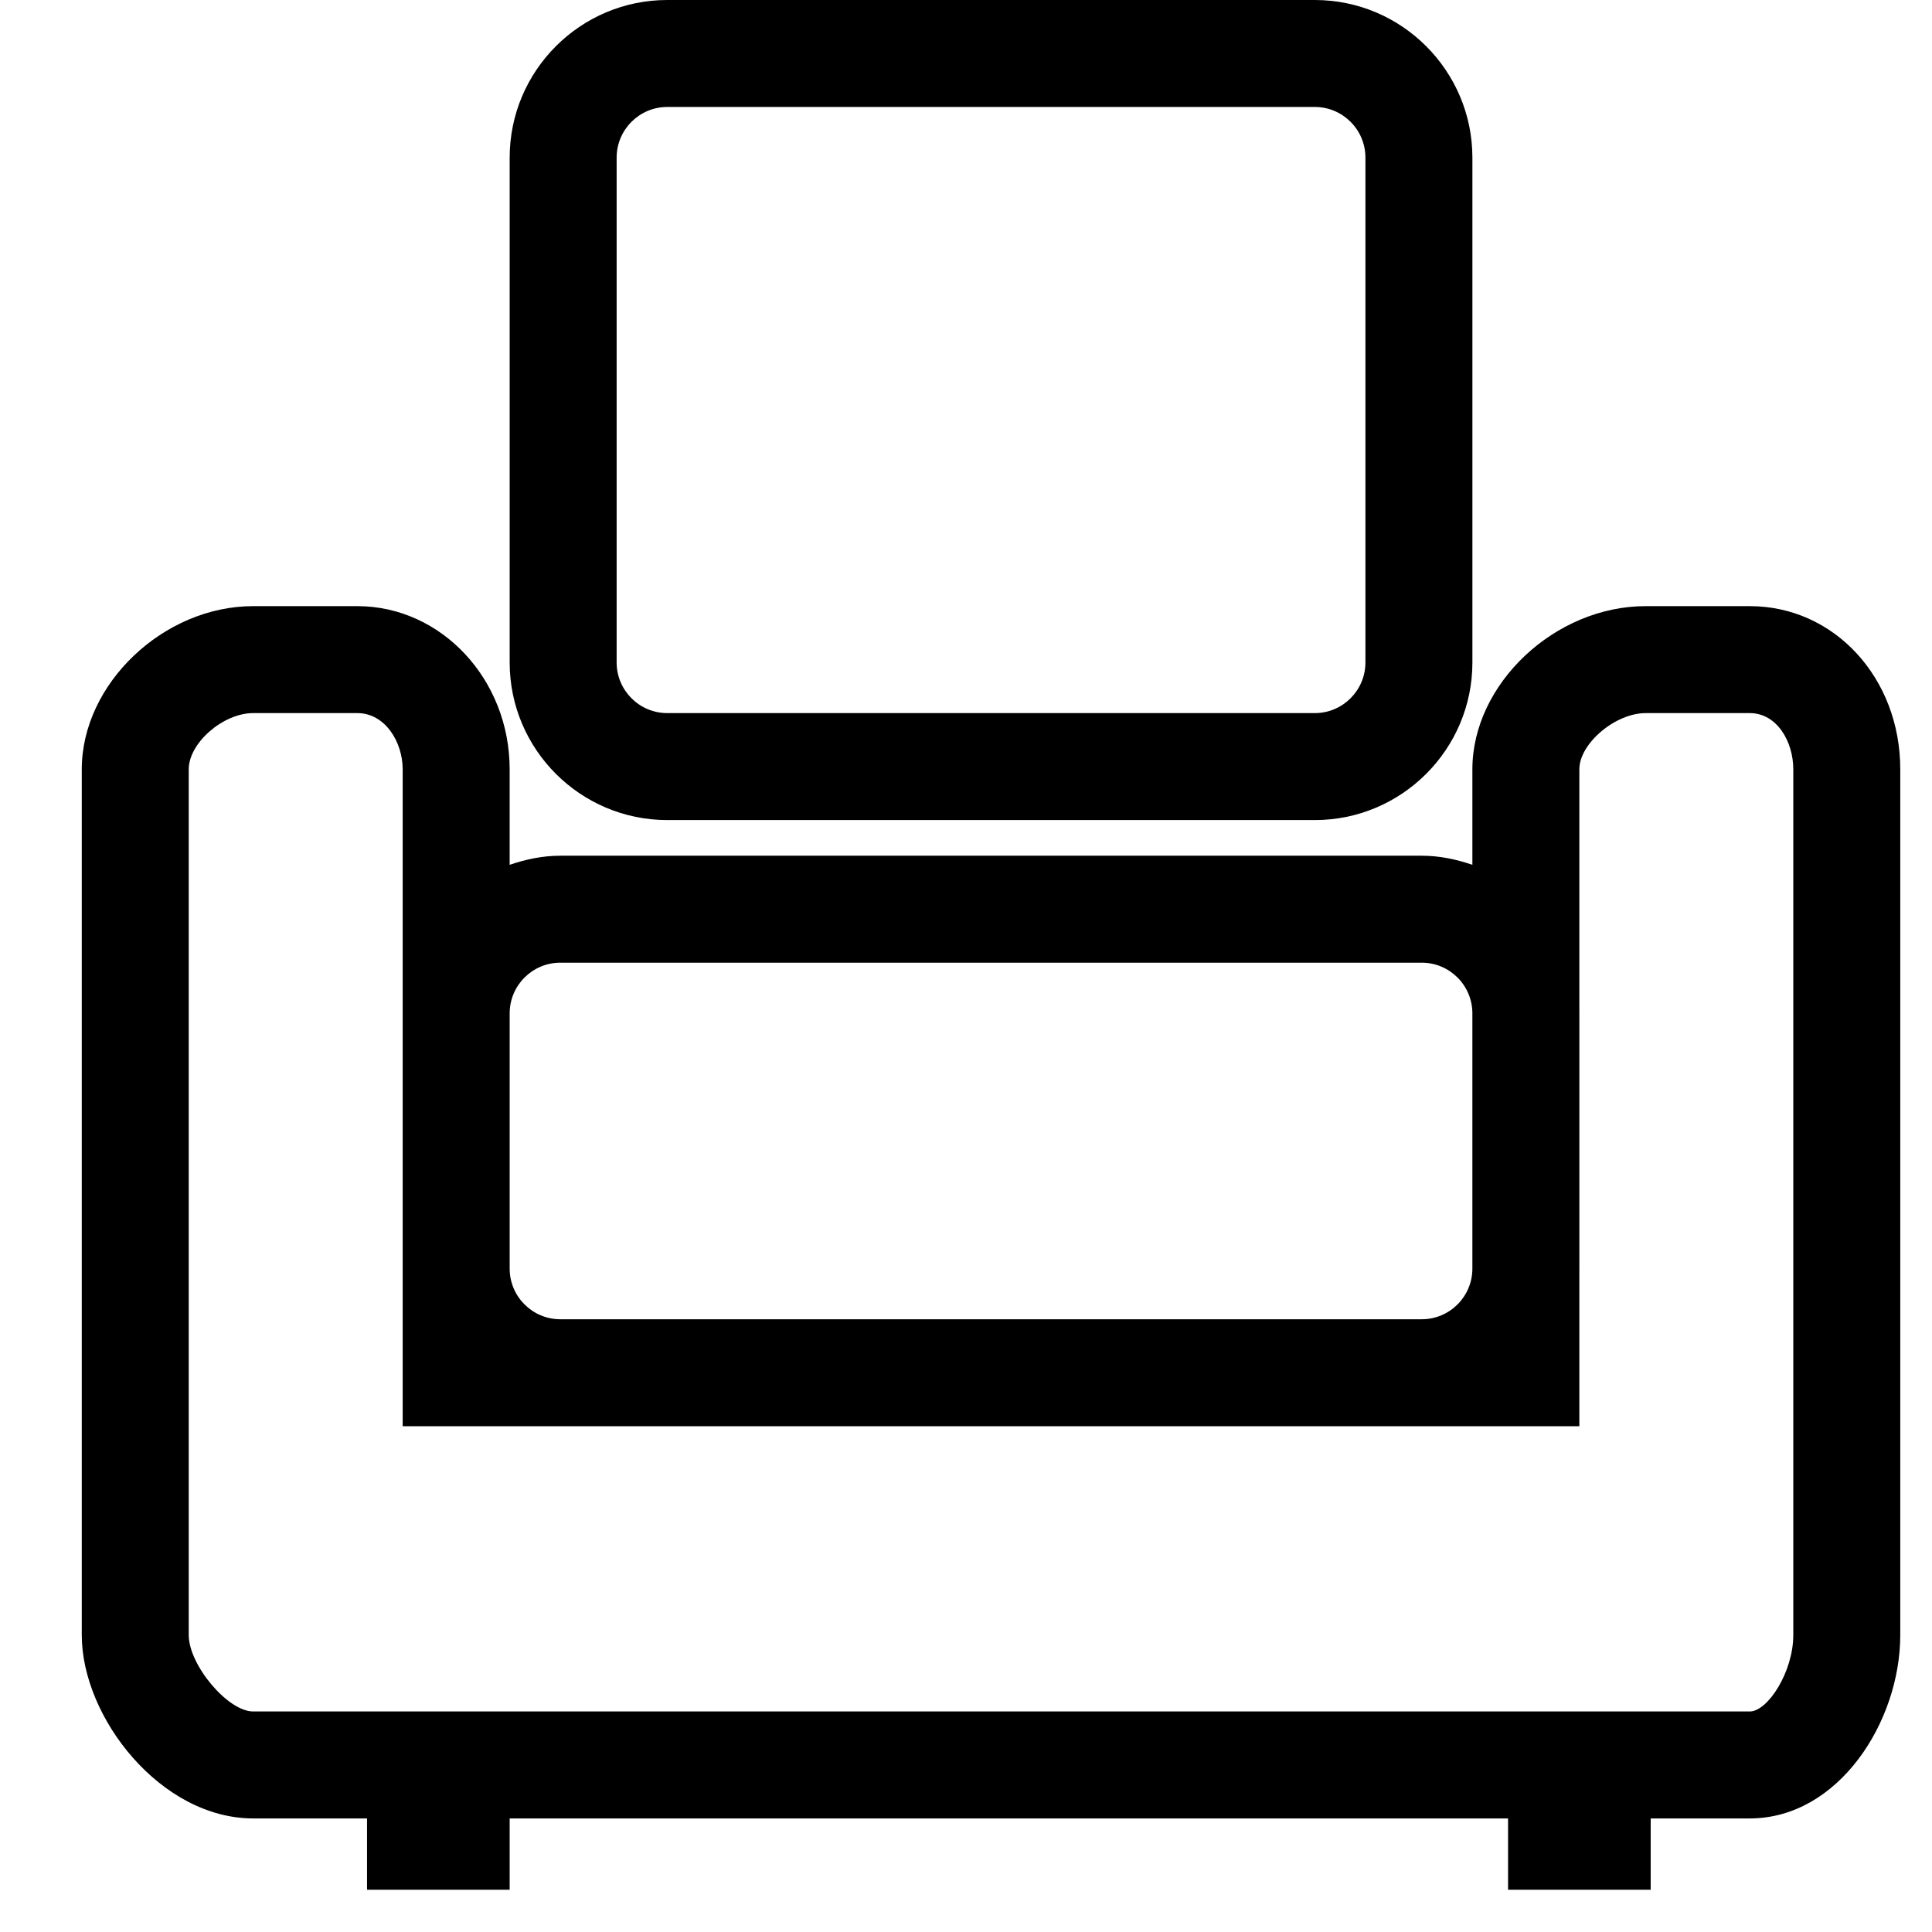
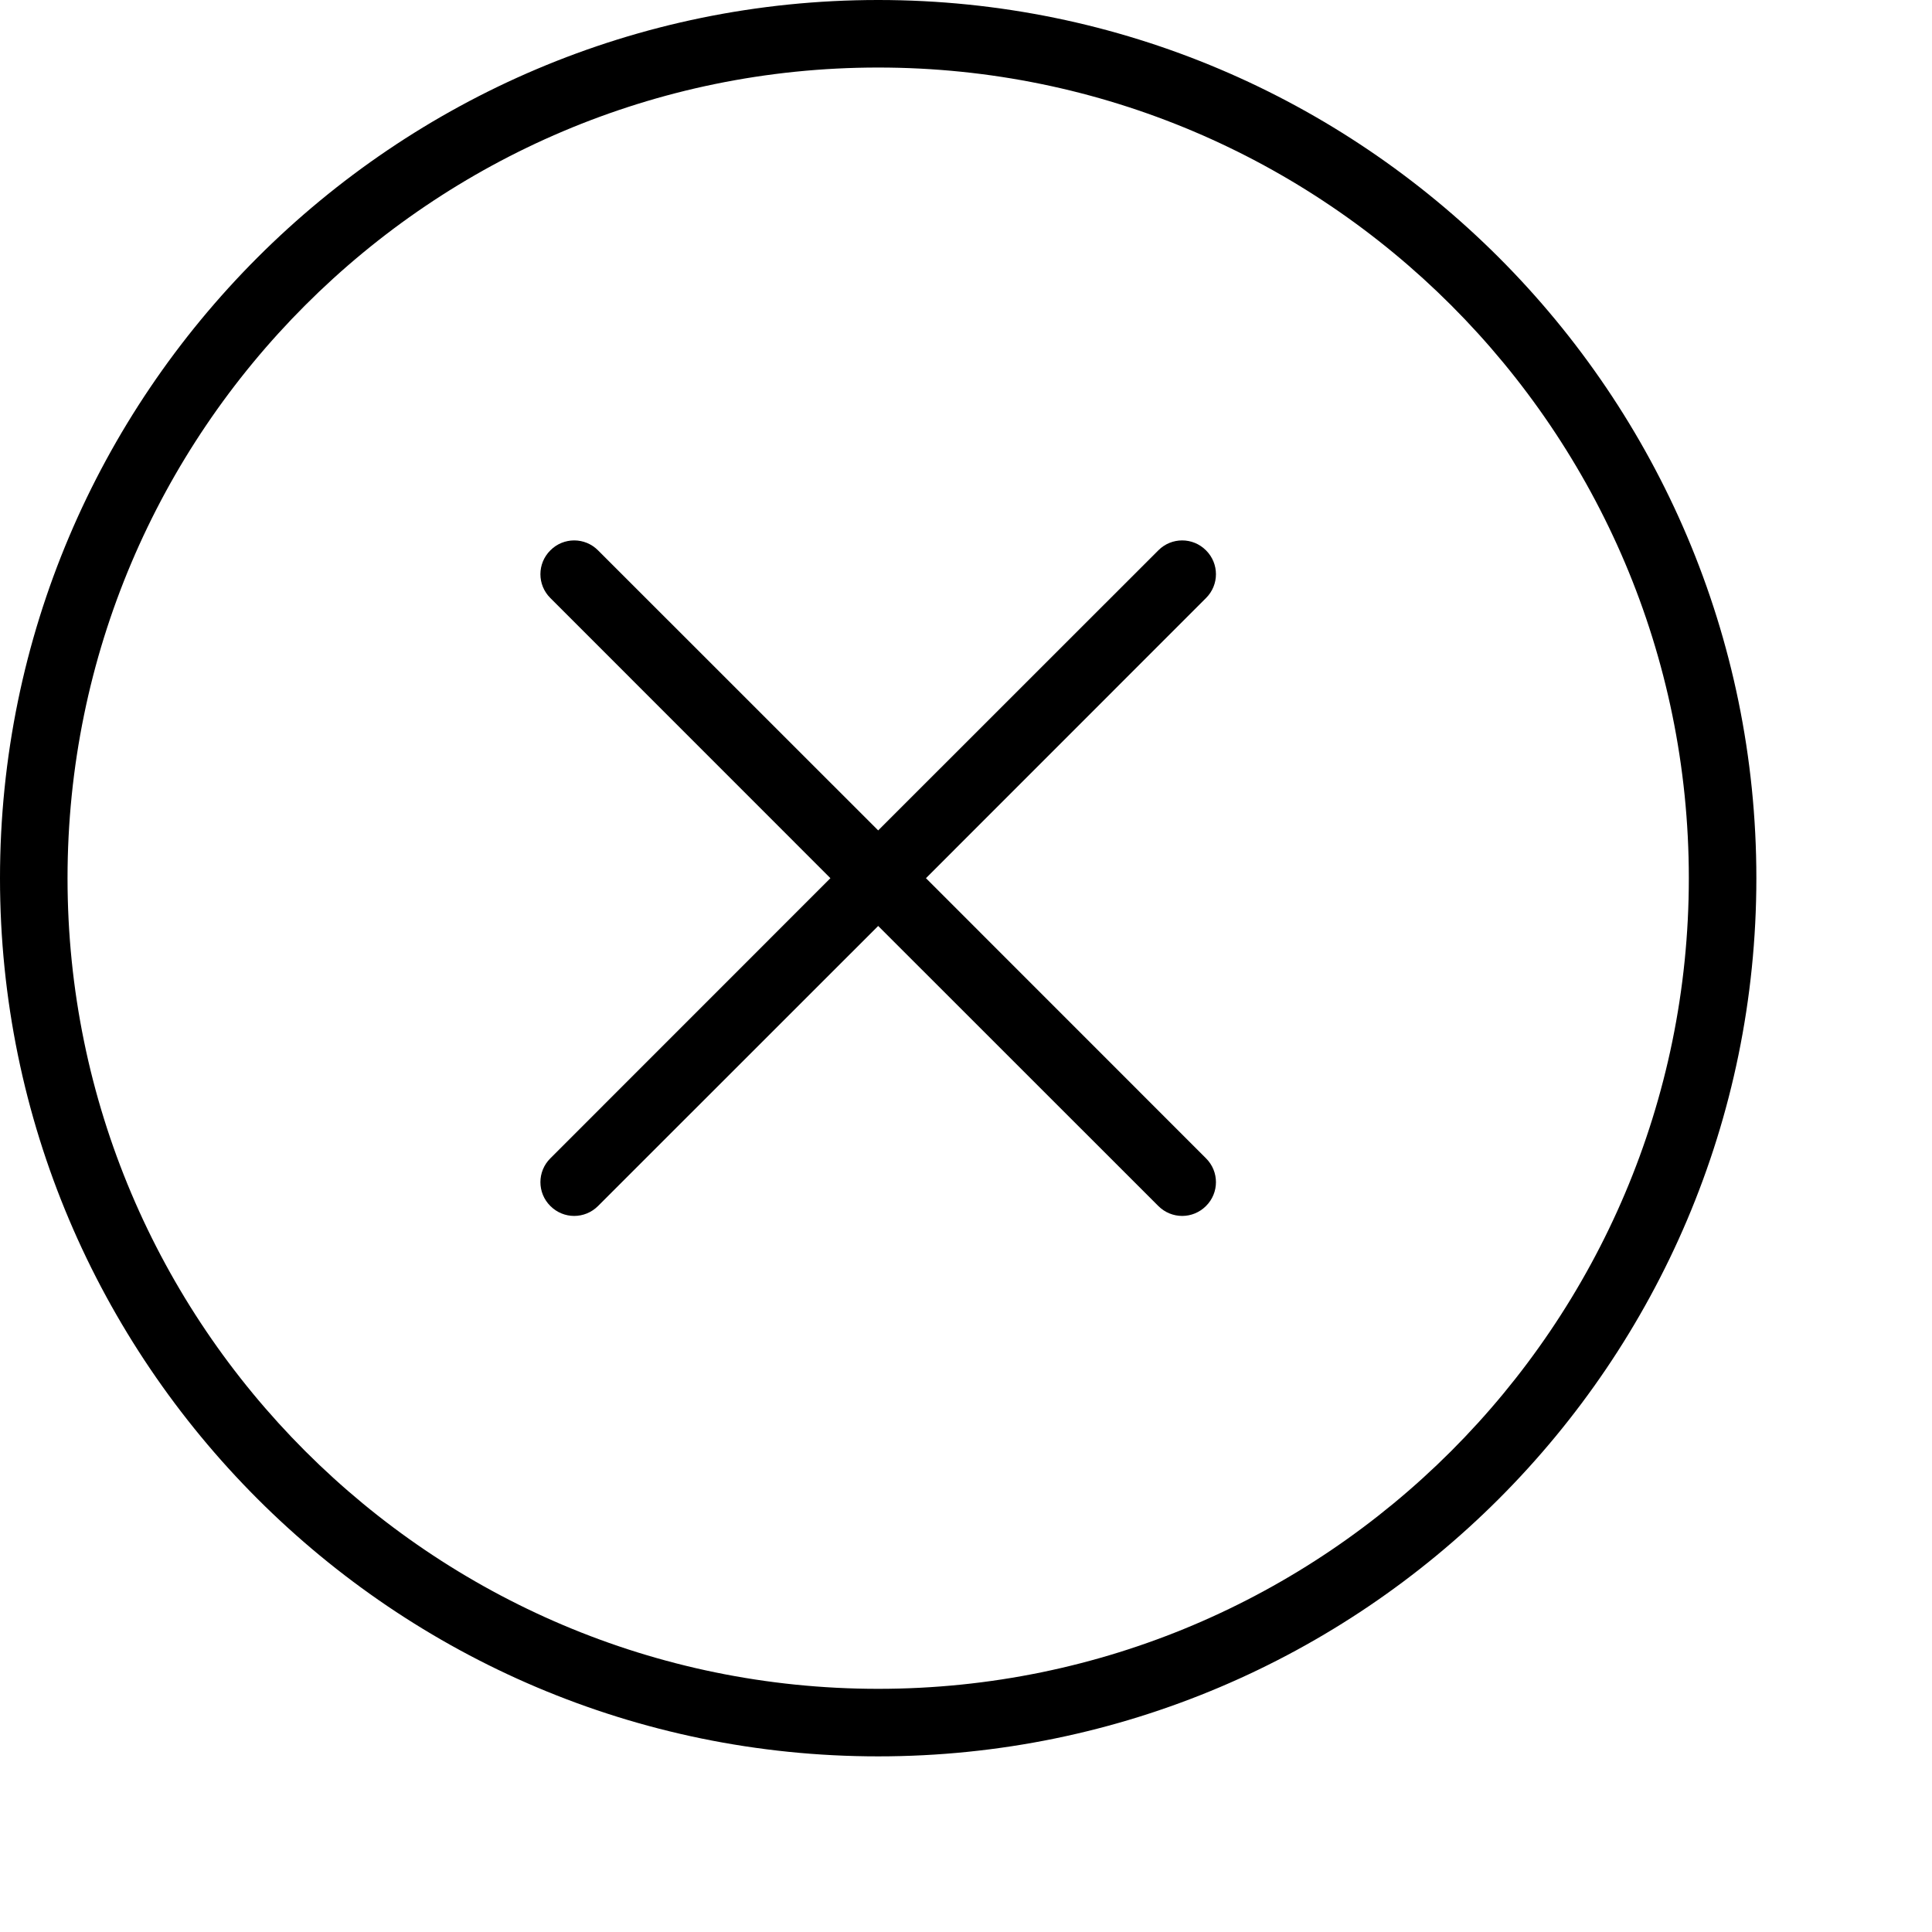
- <svg xmlns="http://www.w3.org/2000/svg" t="1537263353029" class="icon" style="" viewBox="0 0 1024 1024" version="1.1" p-id="7392" width="200" height="200">
-   <defs>
-     <style type="text/css" />
-   </defs>
-   <path d="M353.667 434.653l343.203 0c46.057 0 83.531-37.473 83.531-83.528L780.402 83.546c0-46.065-37.474-83.546-83.531-83.546L353.667 0c-46.057 0-83.531 37.481-83.531 83.546l0 267.579C270.136 397.18 307.61 434.653 353.667 434.653zM326.832 83.546c0-14.81 12.042-26.853 26.835-26.853l343.203 0c14.793 0 26.834 12.042 26.834 26.853l0 267.579c0 14.792-12.04 26.835-26.834 26.835L353.667 377.96c-14.793 0-26.835-12.044-26.835-26.835L326.832 83.546zM927.411 321.265l-55.182 0c-48.069 0-91.837 41.209-91.837 86.46l0 50.643c-8.461-2.898-17.392-4.819-26.824-4.819L296.971 453.549c-9.441 0-18.374 1.92-26.843 4.827l0-50.65c0-47.677-36.238-86.46-80.772-86.46L134.173 321.265c-47.533 0-90.831 41.209-90.831 86.46L43.341 866.619c0 43.741 41.913 97.185 90.831 97.185l60.369 0 0 37.798 75.594 0 0-37.798 529.165 0 0 37.798 75.595 0 0-37.798 52.515 0c47.005 0 79.768-51.213 79.768-97.185L1007.179 407.726C1007.179 359.244 972.137 321.265 927.411 321.265zM270.136 537.095c0-14.809 12.042-26.85 26.835-26.85l456.596 0c14.763 0 26.778 11.994 26.824 26.759l0 135.488c-0.047 14.762-12.061 26.739-26.824 26.739L296.971 699.232c-14.793 0-26.835-12.031-26.835-26.833L270.136 537.095zM950.481 866.619c0 19.544-13.539 40.493-23.07 40.493L134.173 907.113c-13.4 0-34.135-24.6-34.135-40.493L100.038 407.726c0-13.904 18.18-29.766 34.135-29.766l55.182 0c14.875 0 24.075 15.456 24.075 29.766l0 348.201 83.541 0 456.596 0 83.522 0 0-83.434c0-0.037 0.01-0.058 0.01-0.094l0-135.304c0-0.027-0.01-0.064-0.01-0.091L837.09 407.726c0-13.63 19.045-29.766 35.139-29.766l55.182 0c14.441 0 23.07 15.131 23.07 29.766L950.481 866.619z" p-id="7393" />
+ <svg xmlns="http://www.w3.org/2000/svg" width="22px" height="22px" viewBox="0 0 22 22" version="1.1">
+   <defs />
+   <path d="M10,0 C4.486,0 0,4.486 0,10 C0,15.514 4.486,20 10,20 C15.514,20 20,15.514 20,10 C20,4.486 15.514,0 10,0 Z M10,19.231 C4.91,19.231 0.769,15.09 0.769,10 C0.769,4.91 4.91,0.769 10,0.769 C15.09,0.769 19.231,4.91 19.231,10 C19.231,15.09 15.09,19.231 10,19.231 Z" />
+   <path d="M13.733,6.267 C13.583,6.116 13.34,6.116 13.19,6.267 L10,9.456 L6.81,6.267 C6.66,6.116 6.417,6.116 6.267,6.267 C6.116,6.417 6.116,6.66 6.267,6.81 L9.456,10 L6.267,13.19 C6.116,13.34 6.116,13.583 6.267,13.733 C6.342,13.808 6.44,13.846 6.538,13.846 C6.637,13.846 6.735,13.808 6.81,13.733 L10,10.544 L13.19,13.733 C13.265,13.808 13.363,13.846 13.462,13.846 C13.56,13.846 13.658,13.808 13.733,13.733 C13.884,13.583 13.884,13.34 13.733,13.19 L10.544,10 L13.733,6.81 C13.884,6.66 13.884,6.417 13.733,6.267 Z" />
</svg>
